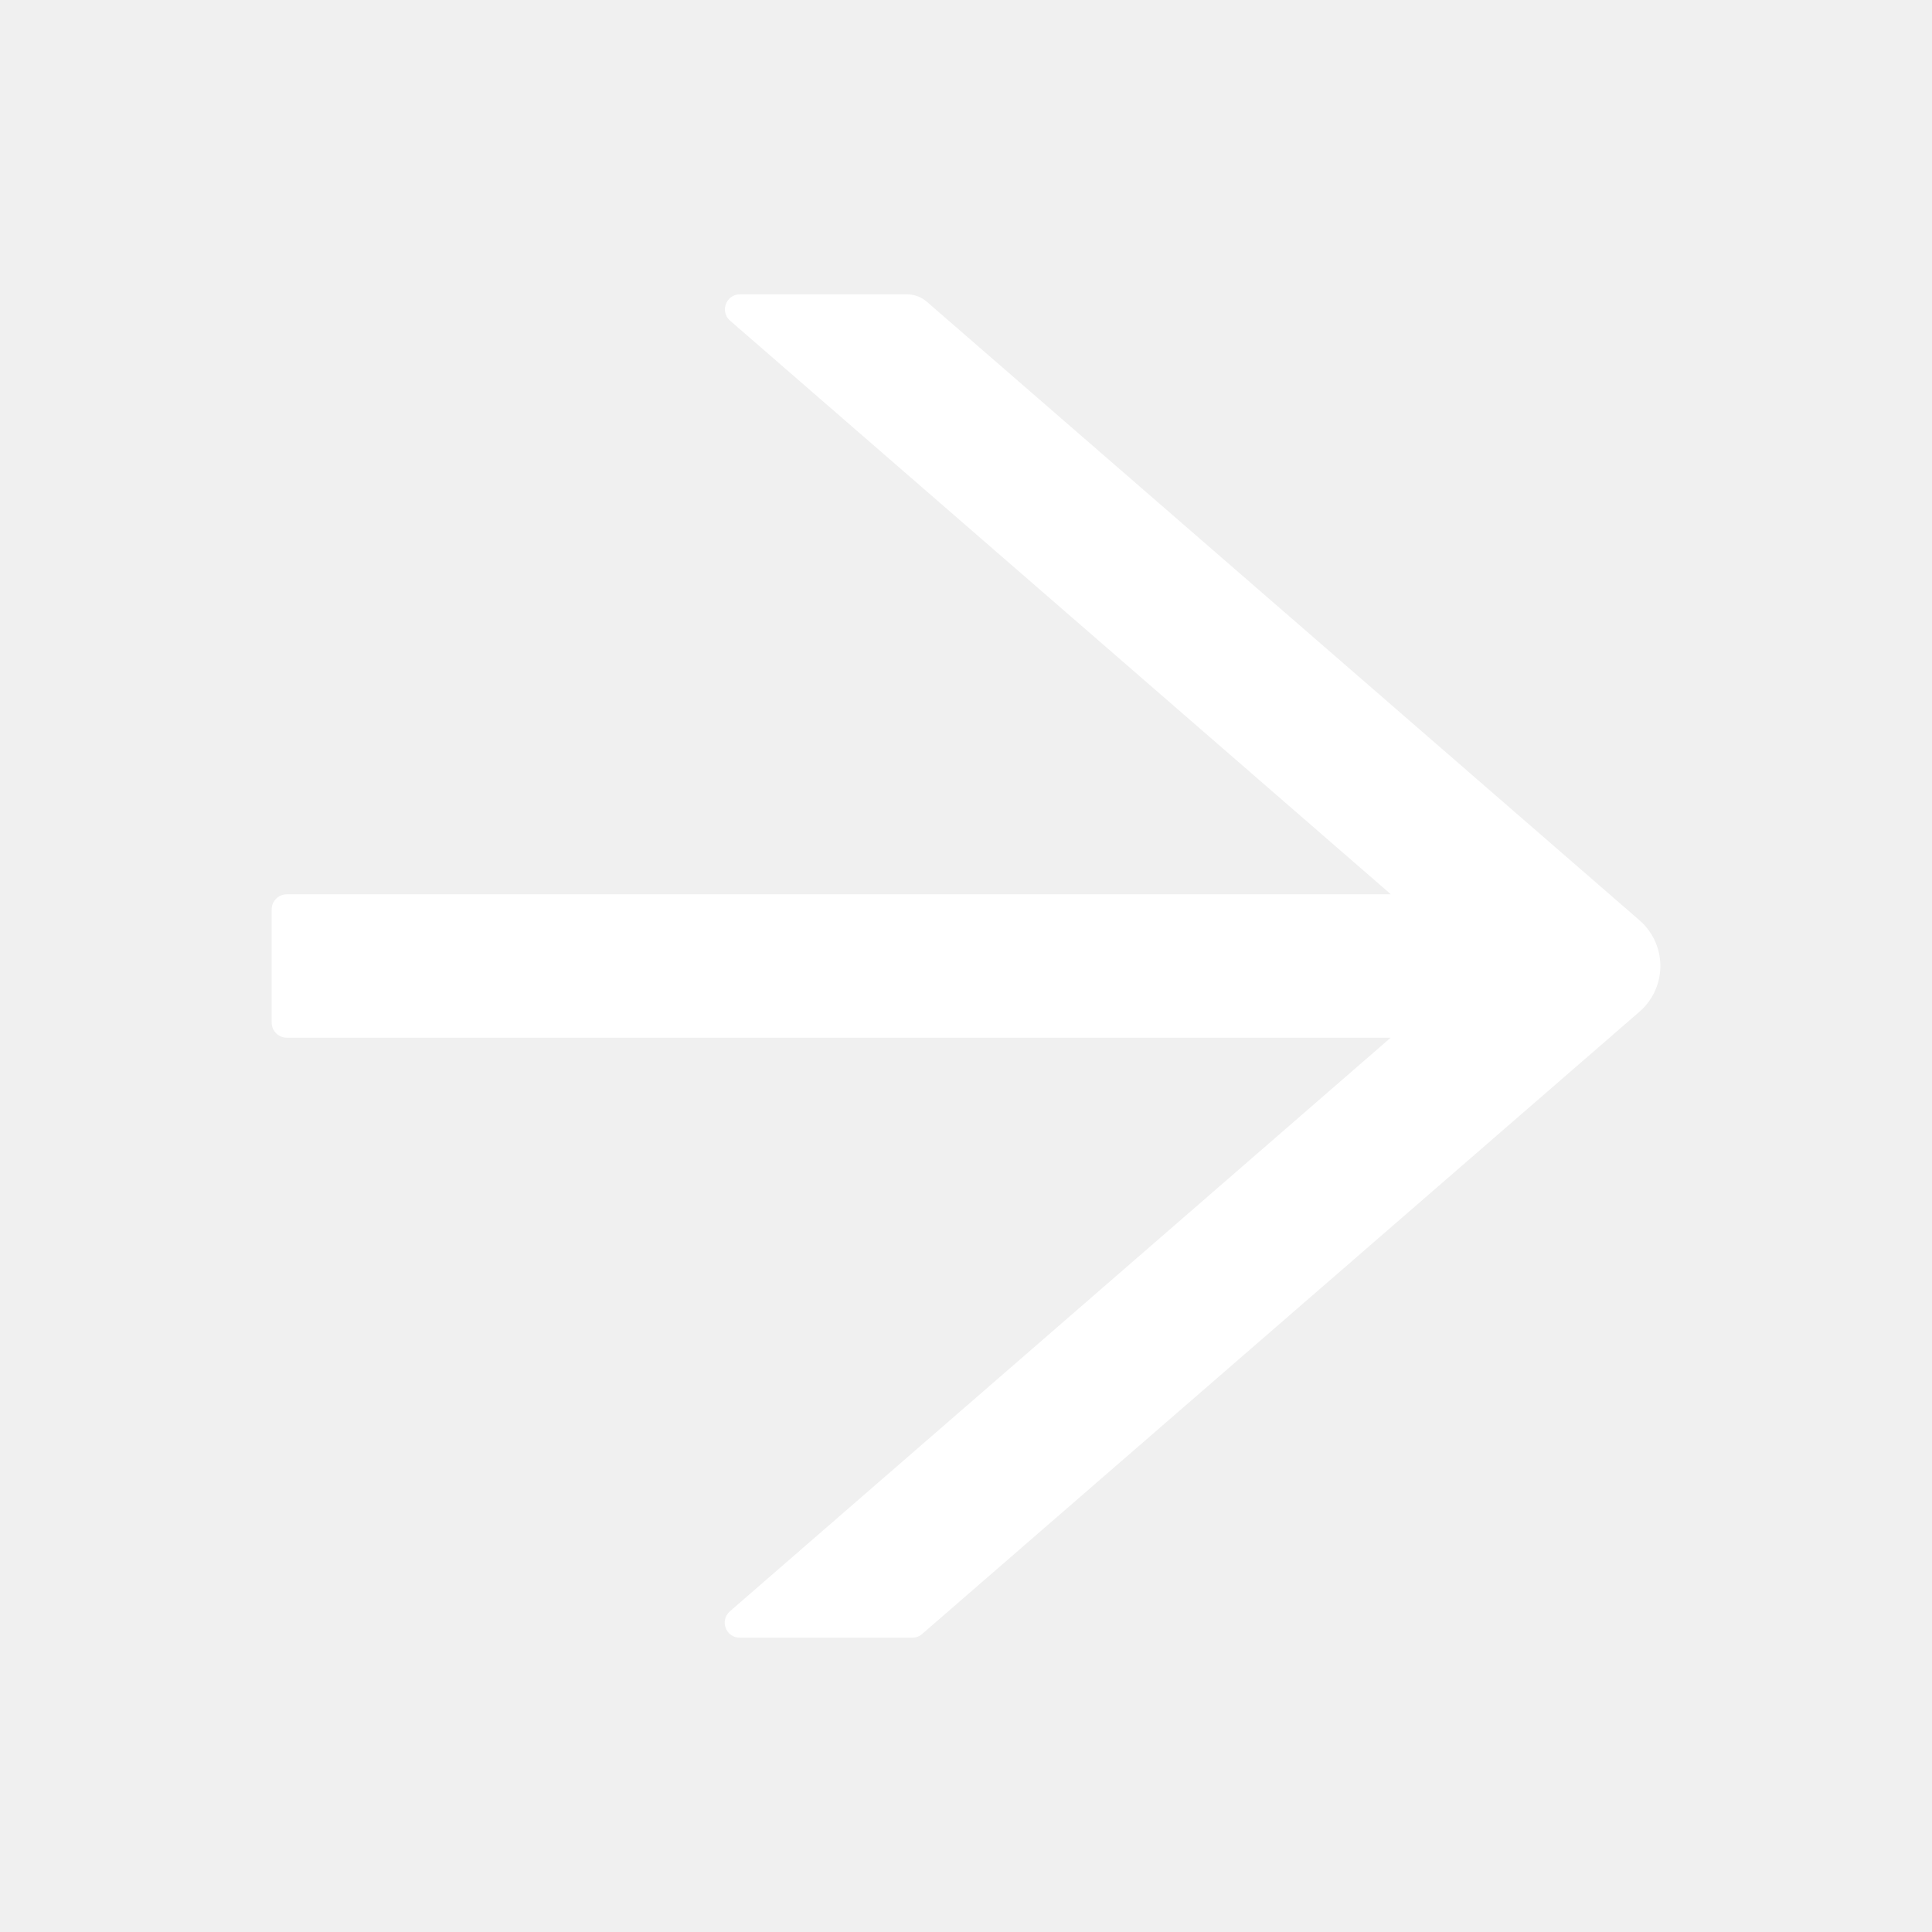
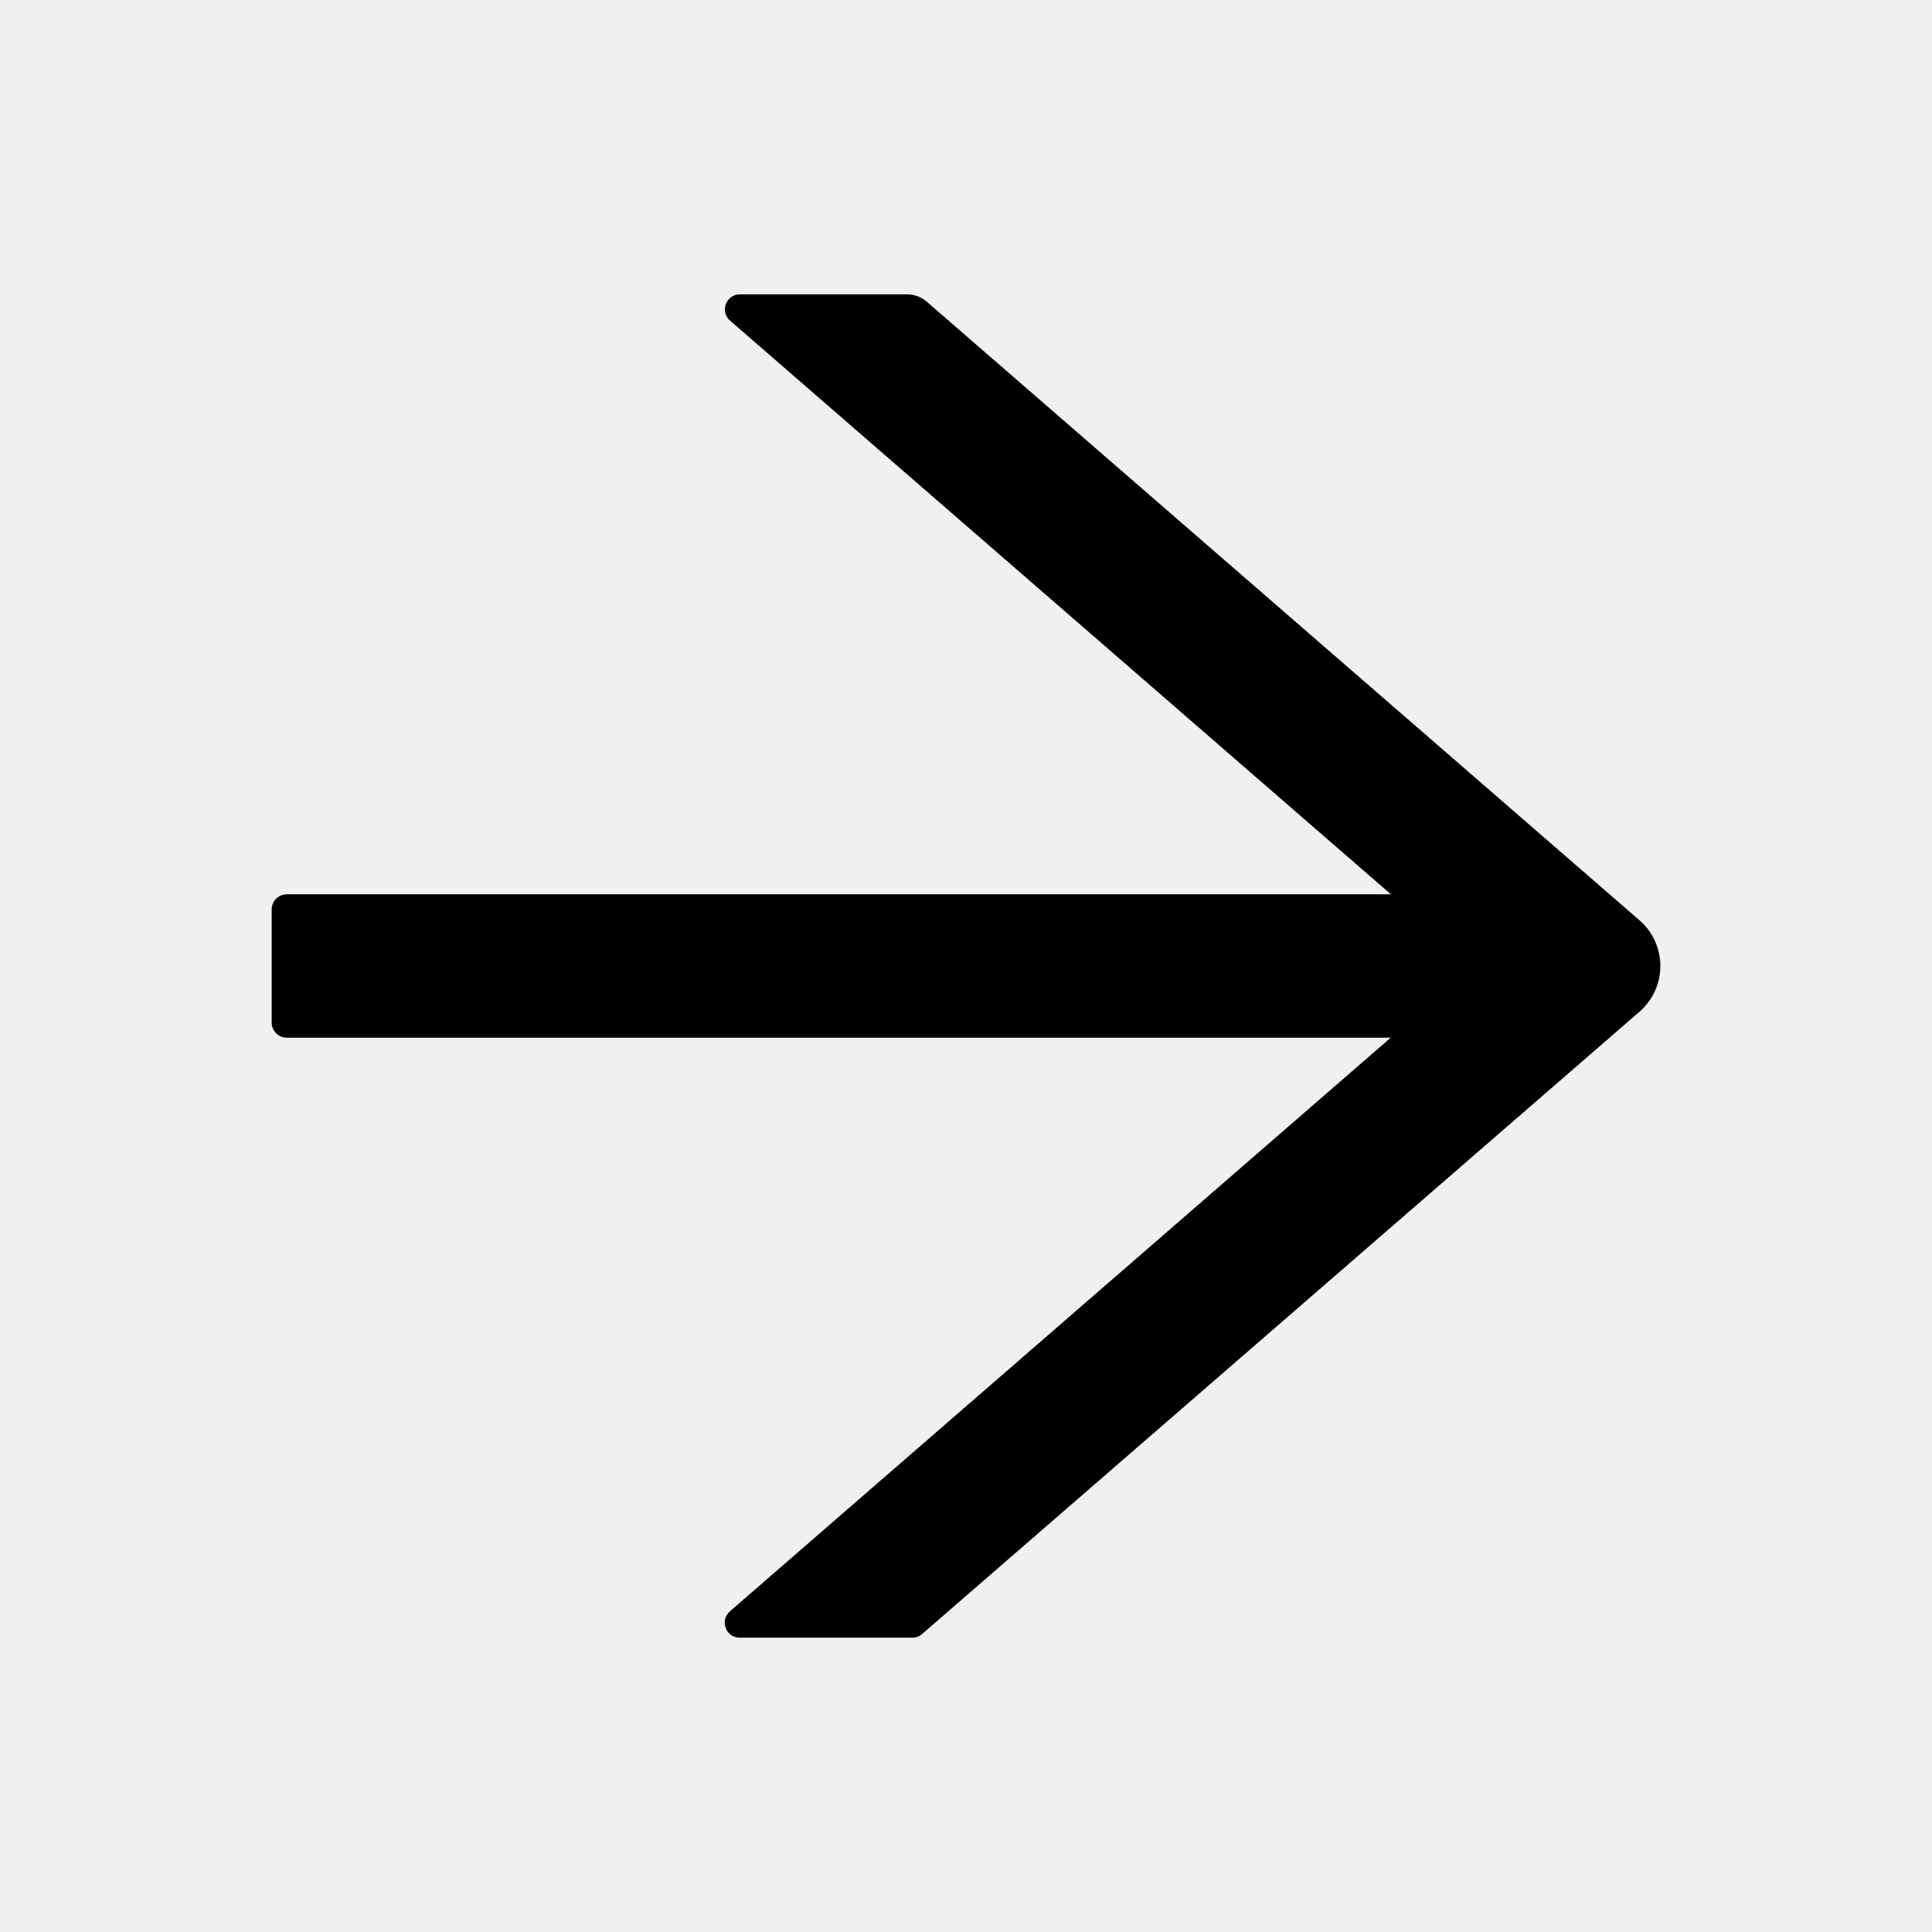
<svg xmlns="http://www.w3.org/2000/svg" viewBox="0 0 1024 1024" fill="none">
-   <path d="M869 487.8L491.2 159.9c-2.9-2.5-6.6-3.9-10.5-3.9h-88.5c-7.4 0-10.8 9.2-5.2 14l350.2 304H152c-4.4 0-8 3.6-8 8v60c0 4.4 3.6 8 8 8h585.1L386.9 854c-5.6 4.9-2.2 14 5.2 14h91.5c1.9 0 3.8-.7 5.2-2L869 536.2a32.07 32.07 0 0 0 0-48.4z" fill="white" />
+   <path d="M869 487.8L491.2 159.9c-2.9-2.5-6.6-3.9-10.5-3.9h-88.5c-7.4 0-10.8 9.2-5.2 14l350.2 304H152c-4.4 0-8 3.6-8 8v60c0 4.4 3.6 8 8 8h585.1L386.9 854c-5.6 4.9-2.2 14 5.2 14h91.5c1.9 0 3.8-.7 5.2-2L869 536.2a32.07 32.07 0 0 0 0-48.4z" fill="black" />
</svg>
